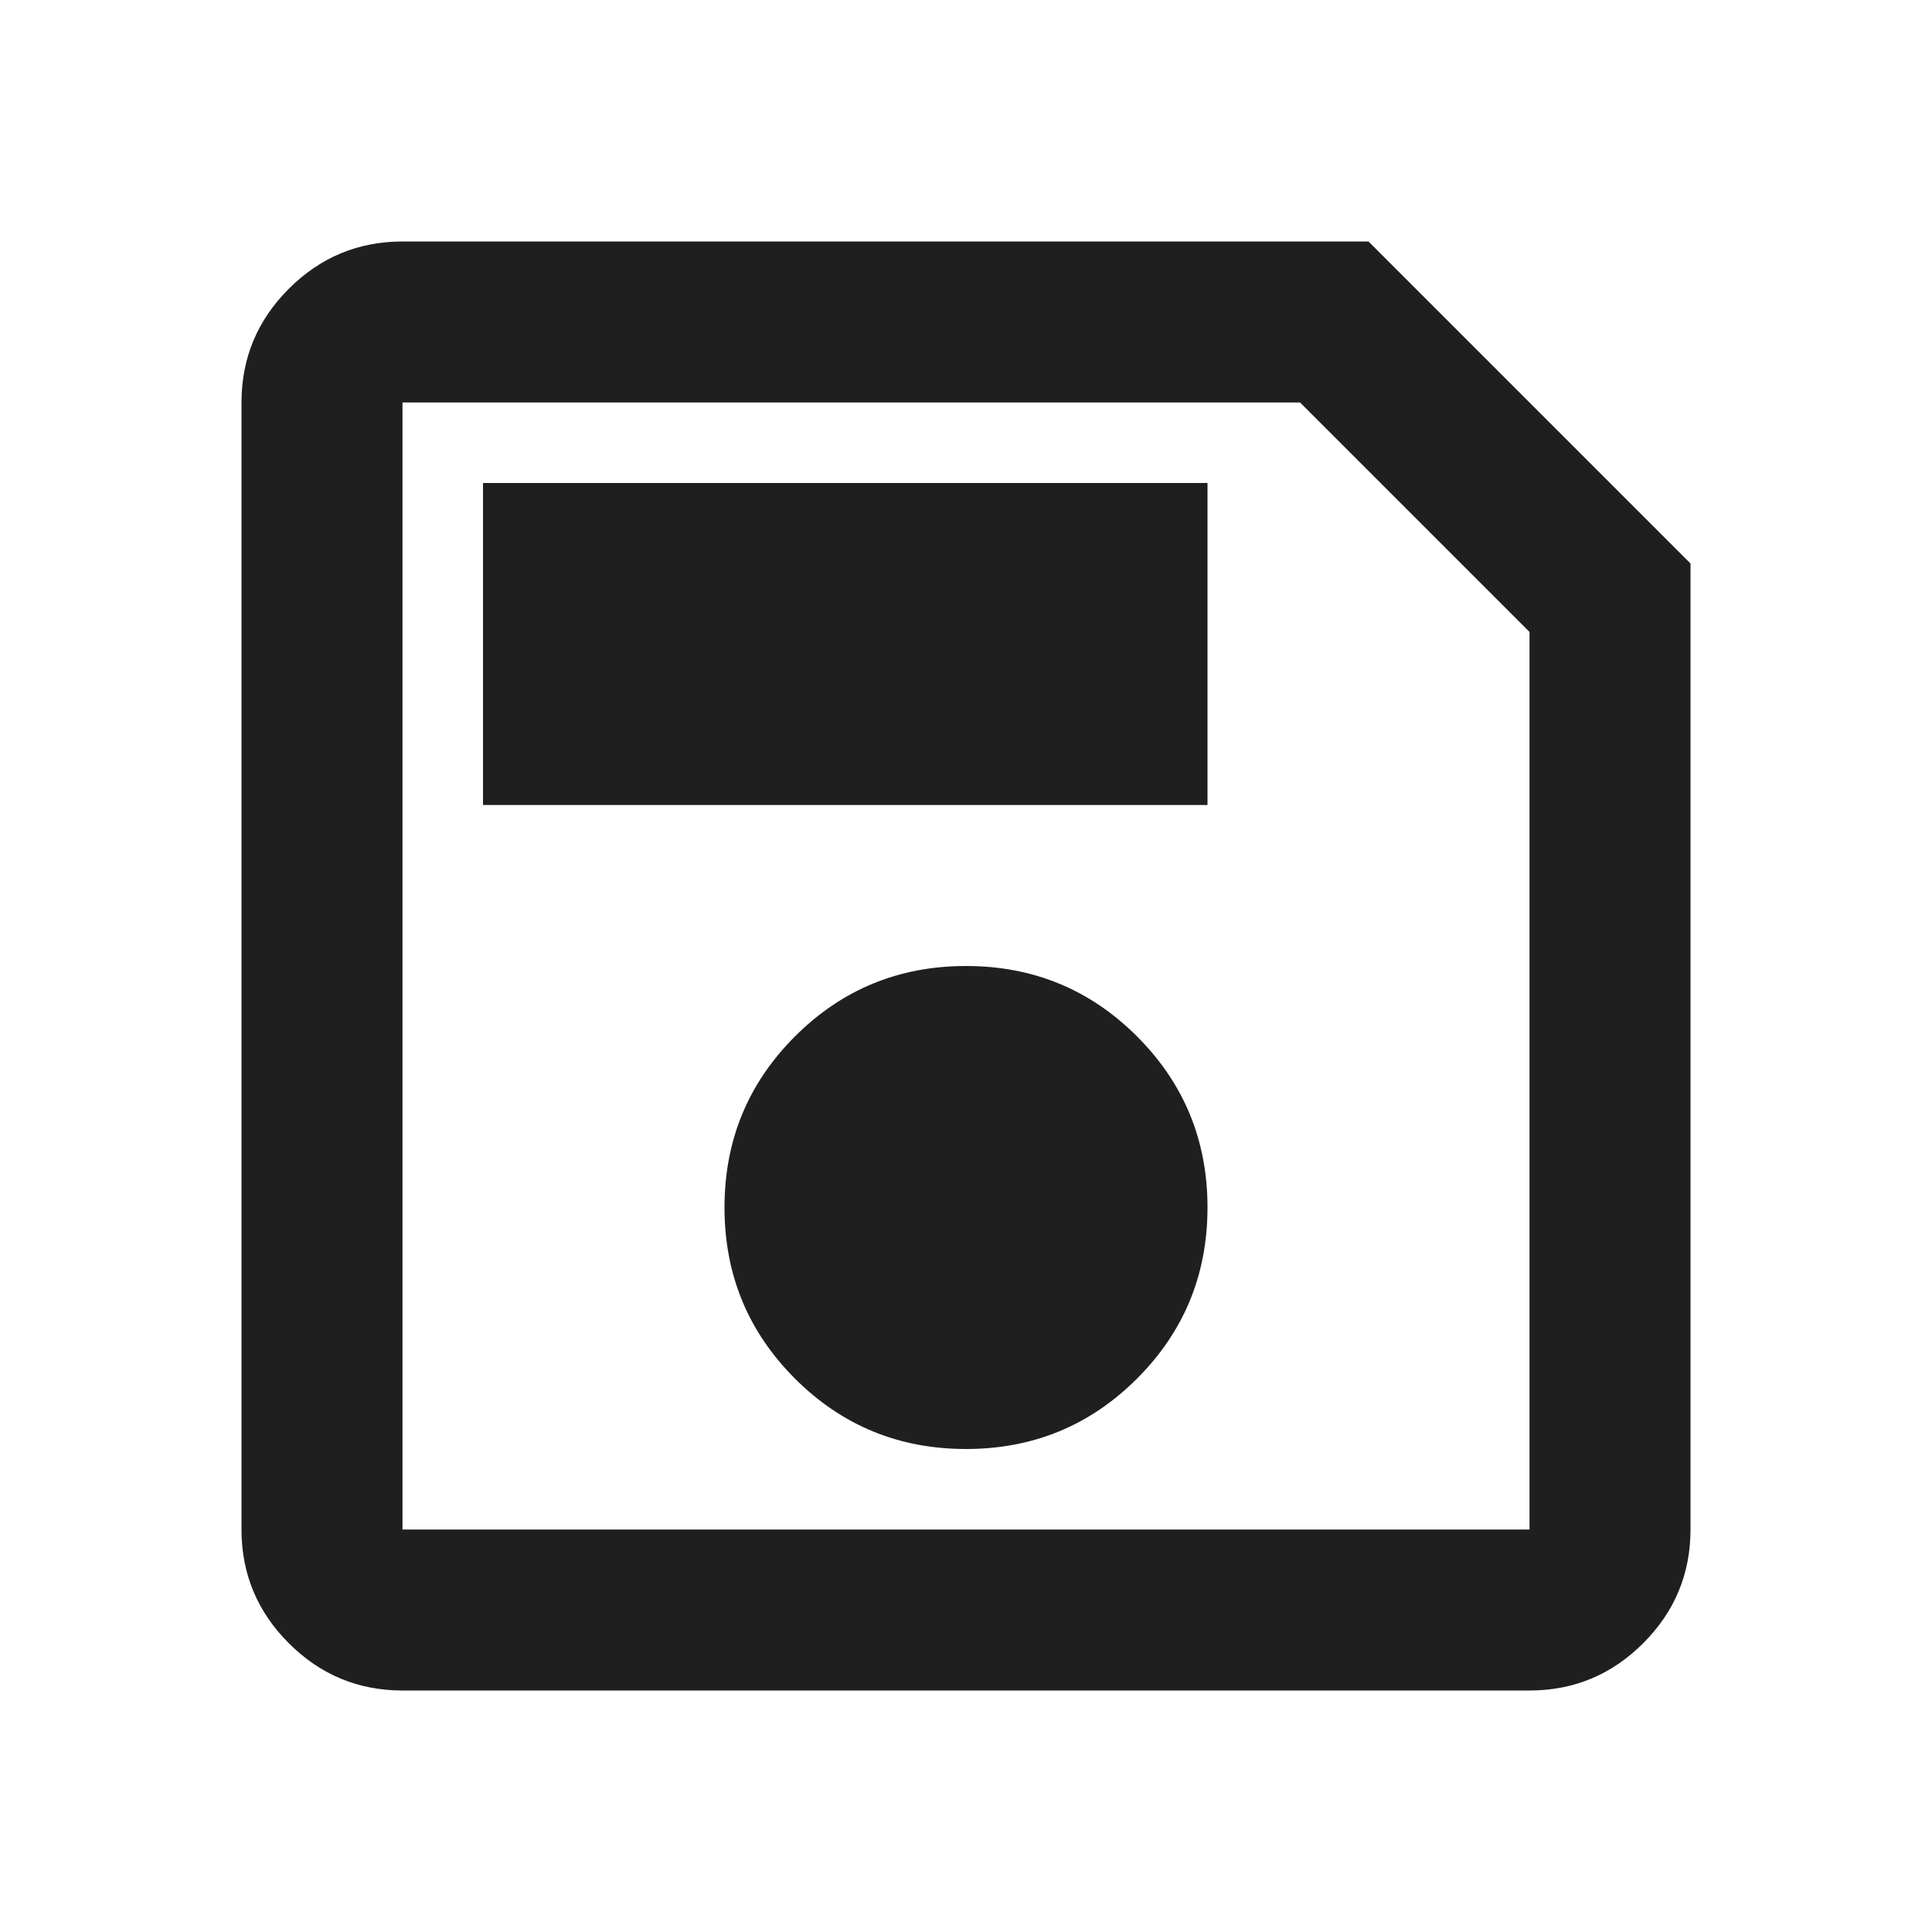
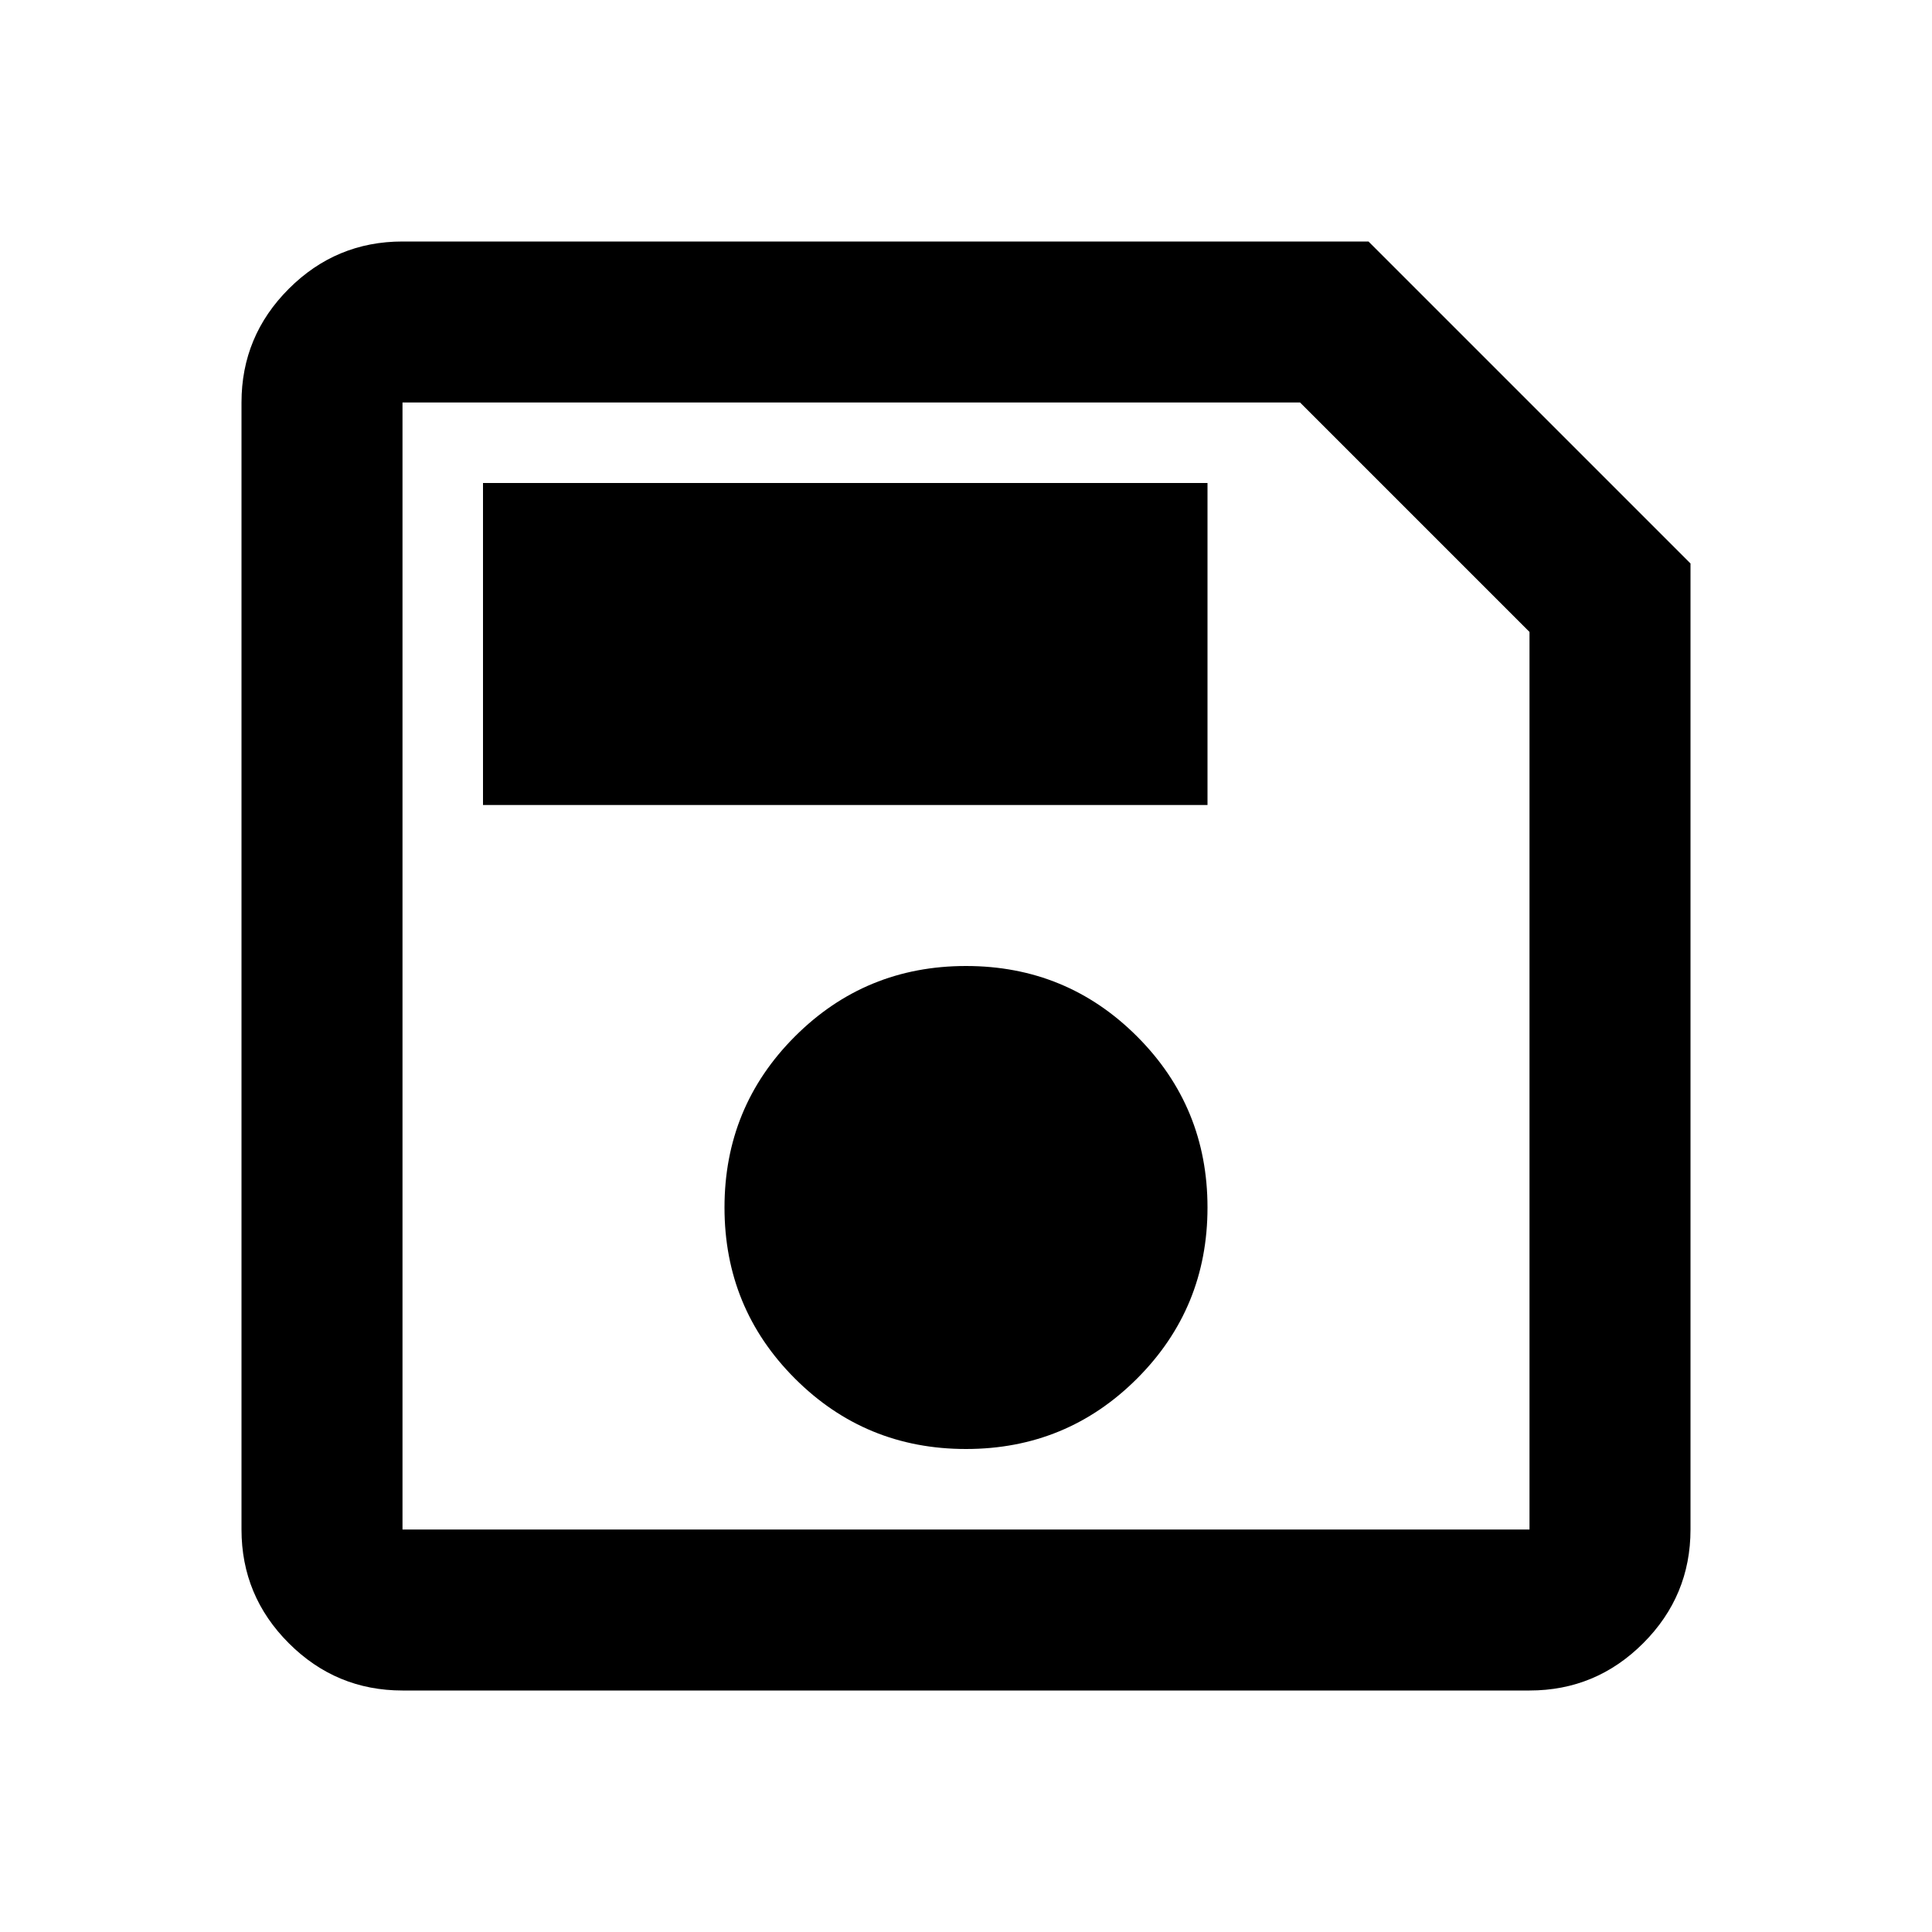
- <svg xmlns="http://www.w3.org/2000/svg" height="24px" viewBox="0 -960 960 960" width="24px" fill="#1f1f1f">
+ <svg xmlns="http://www.w3.org/2000/svg" height="24px" viewBox="0 -960 960 960" width="24px">
  <path d="M840-680v480q0 33-23.5 56.5T760-120H200q-33 0-56.5-23.5T120-200v-560q0-33 23.5-56.5T200-840h480l160 160Zm-80 34L646-760H200v560h560v-446ZM480-240q50 0 85-35t35-85q0-50-35-85t-85-35q-50 0-85 35t-35 85q0 50 35 85t85 35ZM240-560h360v-160H240v160Zm-40-86v446-560 114Z" />
</svg>
